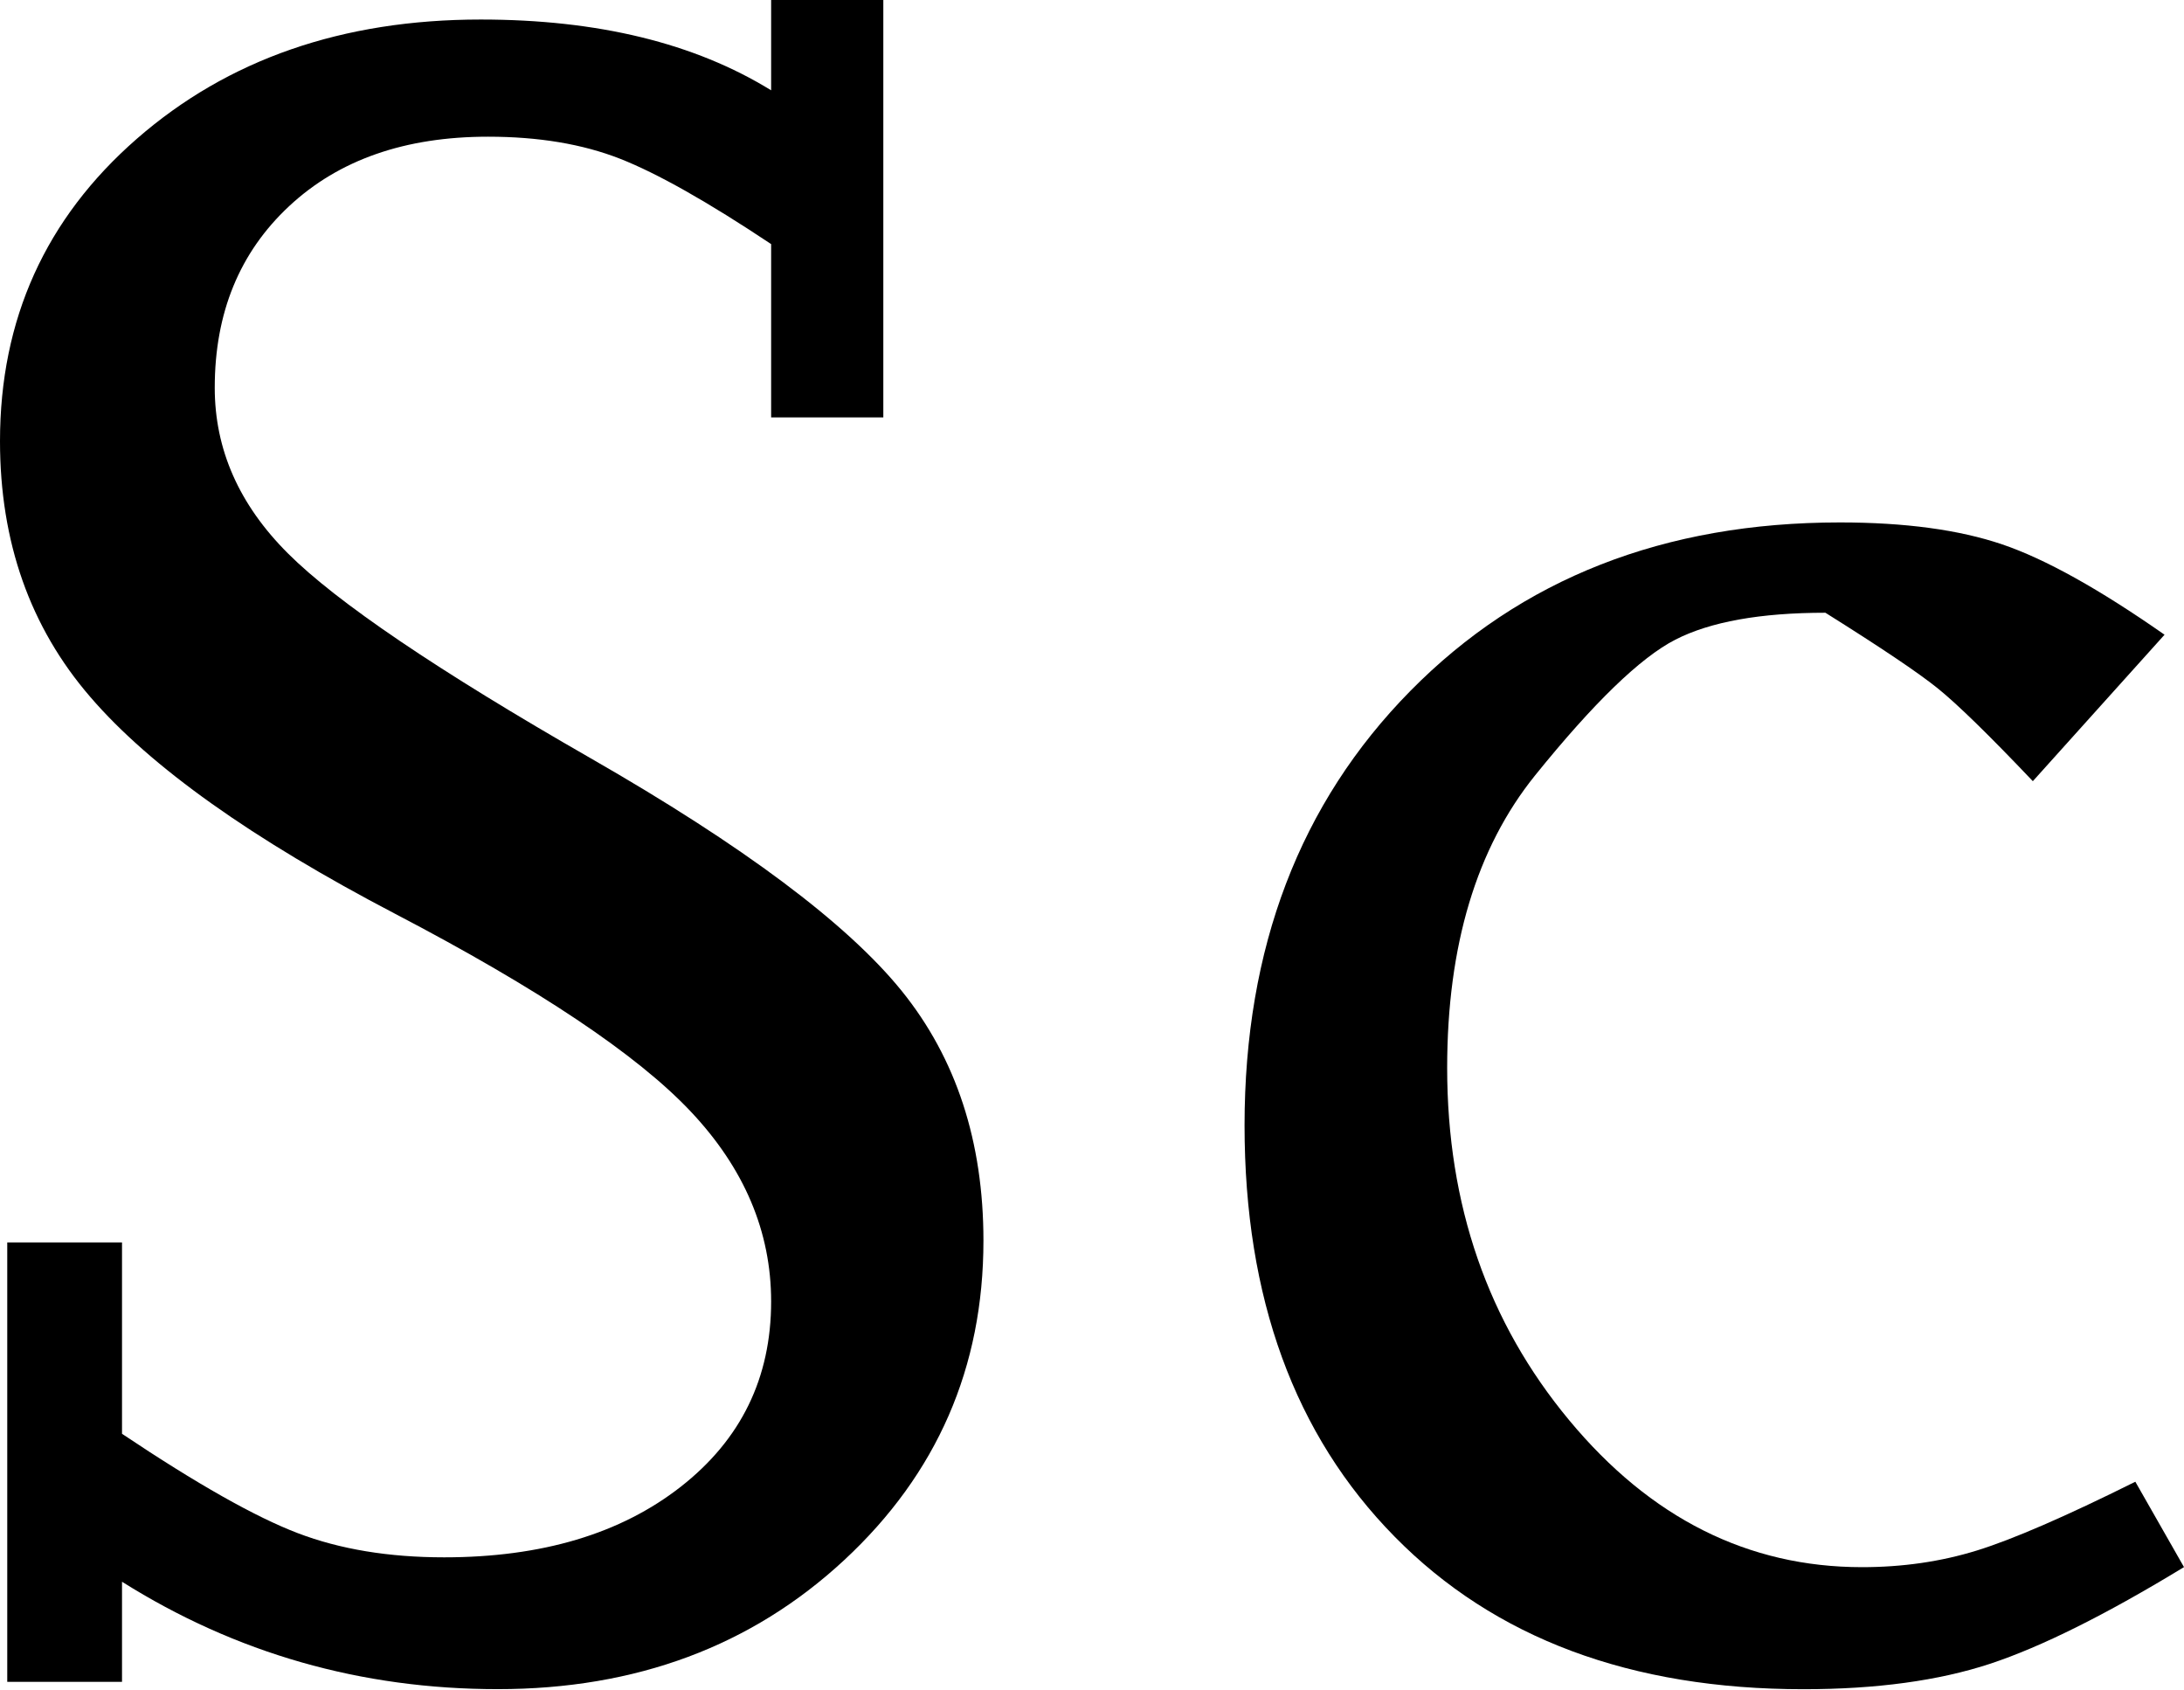
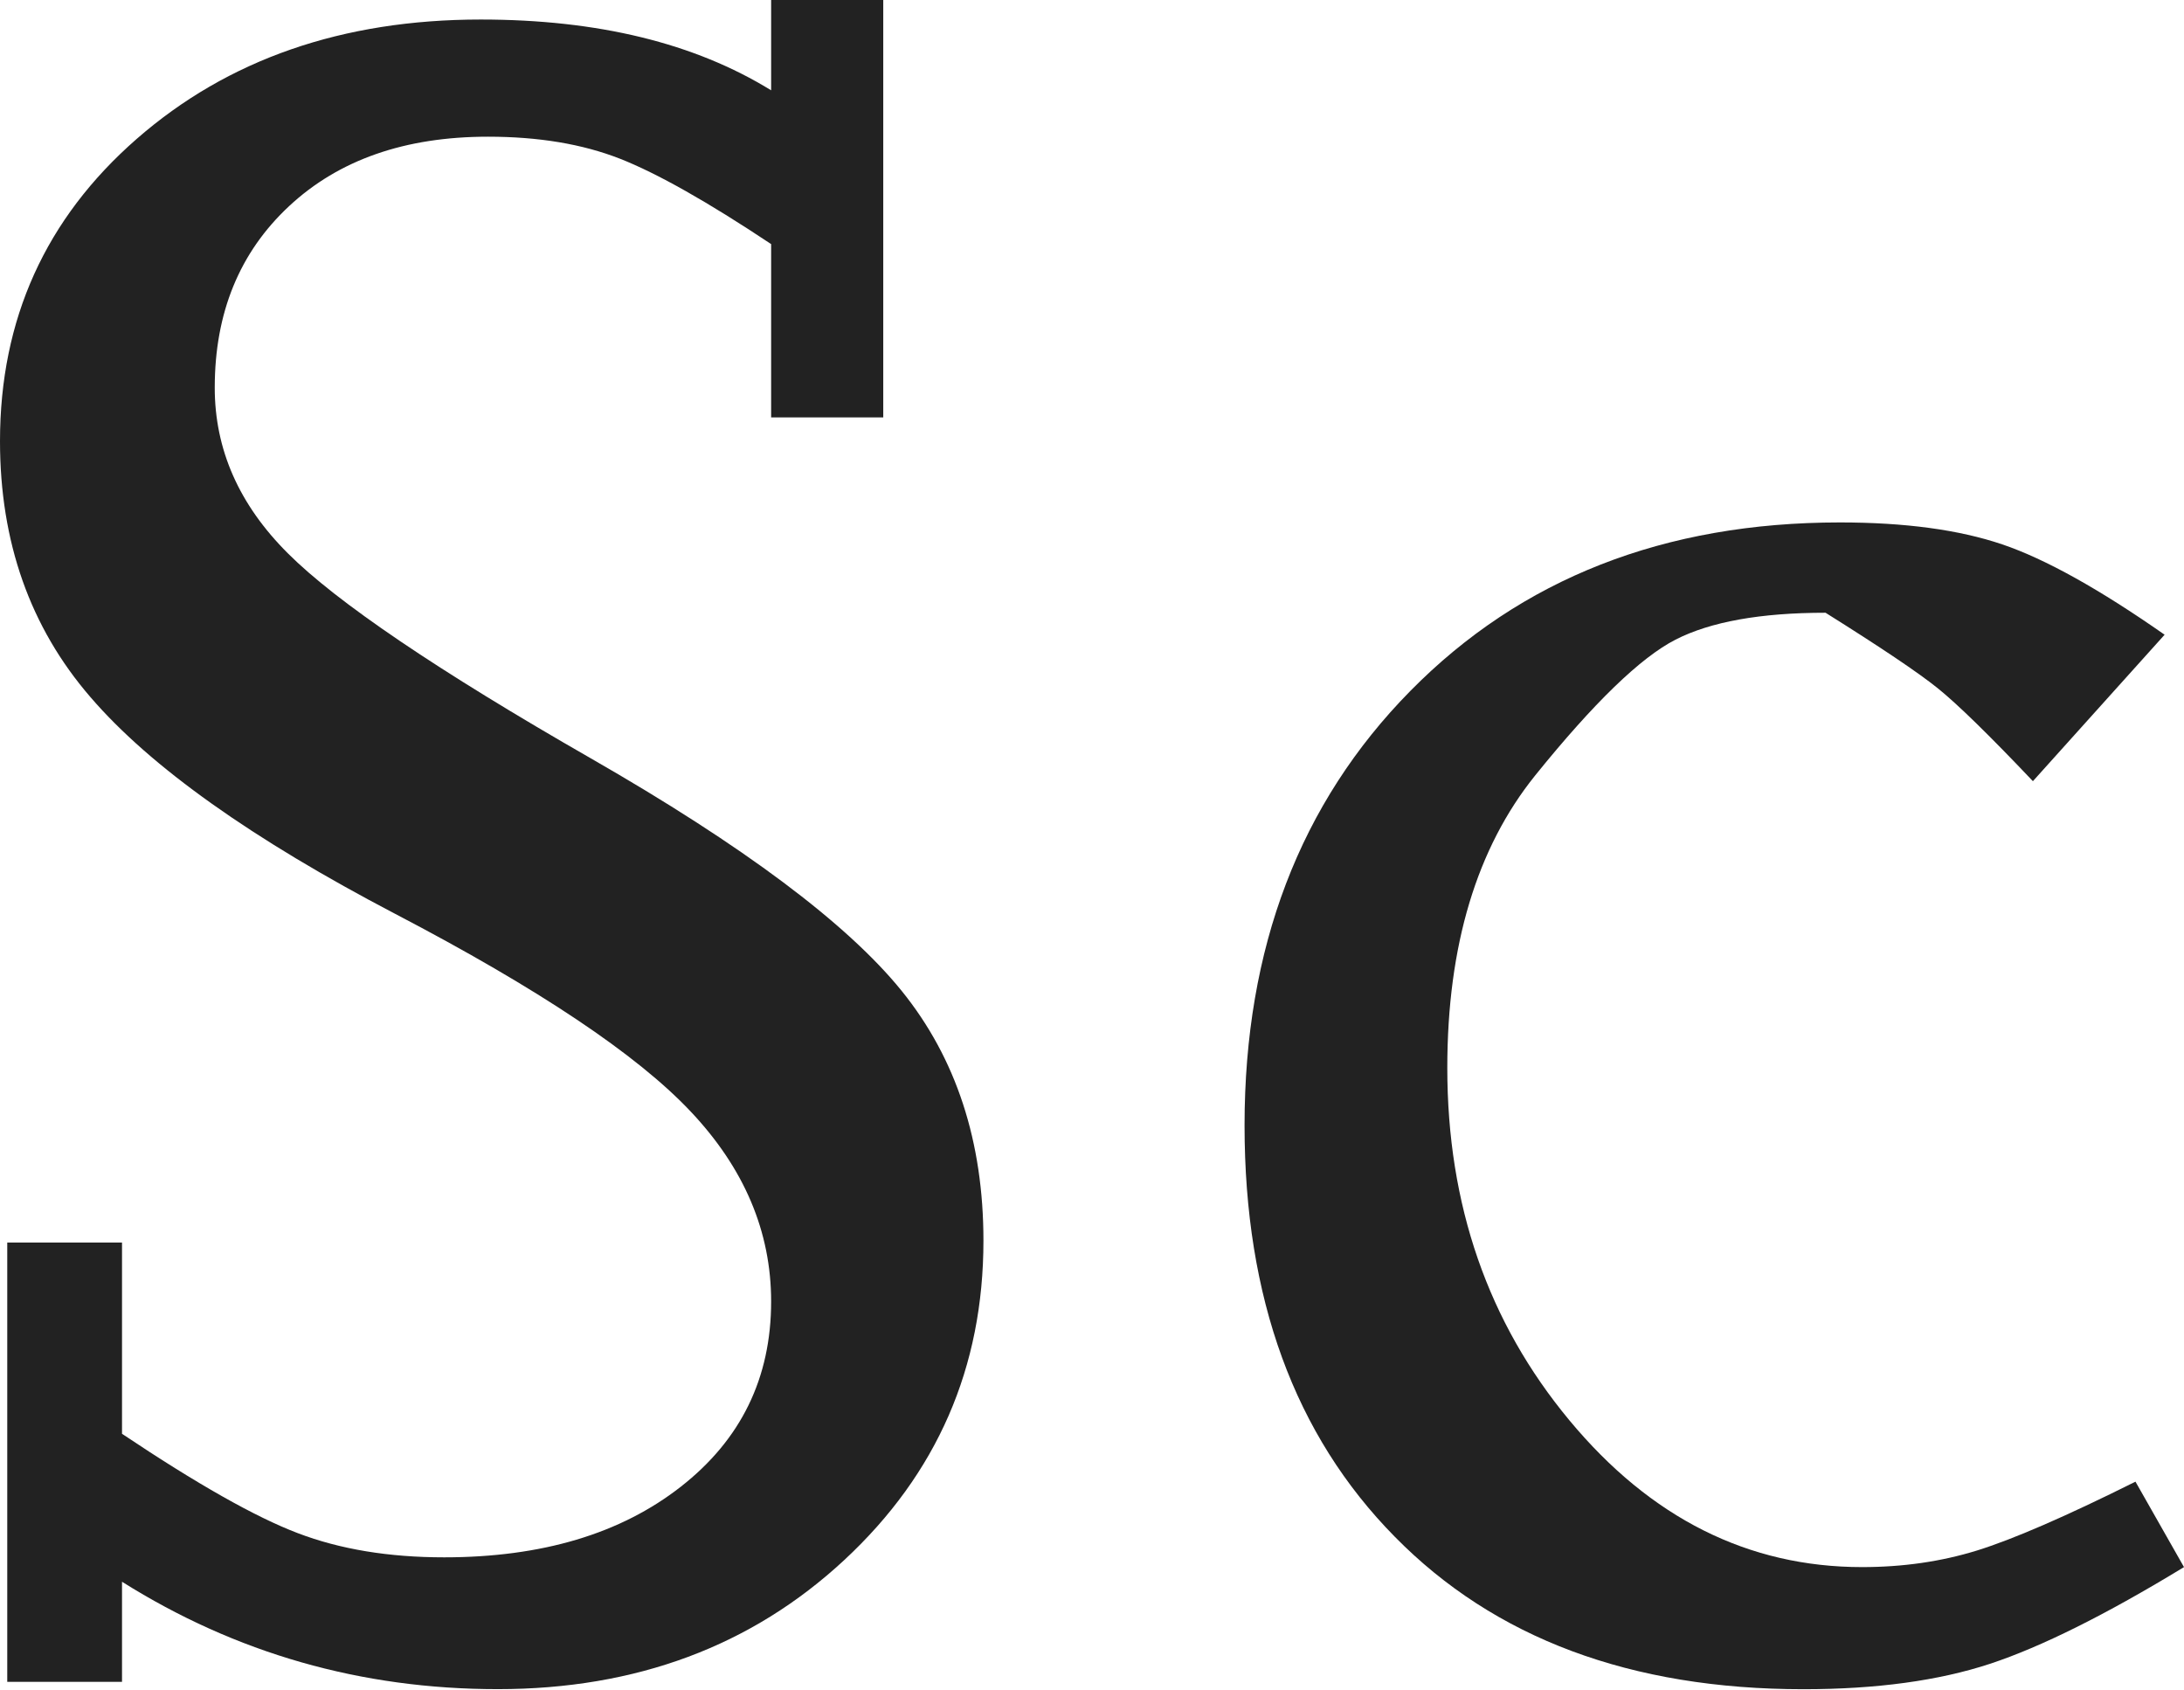
<svg xmlns="http://www.w3.org/2000/svg" version="1.1" id="Layer_1" x="0px" y="0px" width="32.219px" height="24.912px" viewBox="0 0 32.219 24.912" enable-background="new 0 0 32.219 24.912" xml:space="preserve">
  <g>
-     <path d="M1.8,24.804H0.107v-6.48H1.8v2.822c1.104,0.739,1.968,1.227,2.592,1.465c0.624,0.238,1.344,0.357,2.16,0.357   c1.439,0,2.604-0.347,3.492-1.042c0.888-0.695,1.332-1.605,1.332-2.731c0-1.031-0.396-1.965-1.188-2.804s-2.244-1.809-4.355-2.912   c-2.112-1.103-3.613-2.168-4.5-3.199C0.443,9.25,0,7.992,0,6.506c0-1.796,0.671-3.282,2.016-4.457   c1.344-1.174,3.036-1.761,5.076-1.761c1.728,0,3.155,0.348,4.284,1.044V0h1.655v6.156h-1.655V3.6   c-0.937-0.624-1.681-1.044-2.232-1.26c-0.553-0.216-1.2-0.324-1.944-0.324c-1.224,0-2.202,0.341-2.934,1.024   C3.533,3.723,3.168,4.616,3.168,5.718c0,0.911,0.359,1.725,1.08,2.444c0.72,0.719,2.207,1.726,4.464,3.02   c2.255,1.293,3.785,2.438,4.59,3.432c0.804,0.995,1.206,2.223,1.206,3.684c0,1.87-0.685,3.439-2.052,4.709   c-1.368,1.27-3.073,1.905-5.112,1.905c-2.017,0-3.864-0.528-5.544-1.584V24.804z" />
-     <path d="M32.219,23.112c-1.151,0.701-2.105,1.176-2.861,1.426c-0.757,0.249-1.675,0.375-2.754,0.375c-2.545,0-4.555-0.75-6.03-2.25   c-1.477-1.5-2.214-3.522-2.214-6.066c0-2.616,0.815-4.752,2.447-6.408c1.632-1.656,3.744-2.484,6.336-2.484   c0.96,0,1.758,0.108,2.395,0.324c0.636,0.216,1.434,0.661,2.394,1.332l-1.943,2.16c-0.648-0.682-1.116-1.138-1.404-1.37   s-0.841-0.603-1.656-1.114c-0.96,0-1.698,0.133-2.214,0.397c-0.517,0.265-1.206,0.933-2.07,2.003   c-0.863,1.071-1.296,2.509-1.296,4.313c0,2.021,0.6,3.753,1.801,5.197c1.199,1.444,2.64,2.166,4.319,2.166   c0.6,0,1.164-0.082,1.692-0.245c0.527-0.163,1.308-0.501,2.34-1.015L32.219,23.112z" />
+     <path fill="#222222" d="M1.8,24.804H0.107v-6.479H1.8v2.821c1.104,0.739,1.968,1.228,2.592,1.465   c0.624,0.238,1.344,0.357,2.16,0.357c1.439,0,2.604-0.347,3.492-1.042c0.888-0.694,1.332-1.604,1.332-2.731   c0-1.03-0.396-1.965-1.188-2.803c-0.792-0.84-2.244-1.81-4.354-2.912c-2.112-1.104-3.613-2.168-4.5-3.199   C0.443,9.25,0,7.992,0,6.506C0,4.71,0.671,3.224,2.016,2.049C3.36,0.875,5.052,0.288,7.092,0.288c1.728,0,3.155,0.348,4.284,1.044   V0h1.654v6.156h-1.654V3.6c-0.938-0.624-1.682-1.044-2.232-1.26C8.591,2.124,7.944,2.016,7.2,2.016   c-1.225,0-2.202,0.341-2.935,1.024S3.168,4.616,3.168,5.718c0,0.911,0.358,1.725,1.08,2.444c0.72,0.719,2.207,1.726,4.464,3.02   c2.255,1.293,3.785,2.438,4.59,3.432c0.804,0.994,1.206,2.223,1.206,3.684c0,1.87-0.685,3.439-2.052,4.709   c-1.368,1.27-3.073,1.905-5.112,1.905c-2.017,0-3.864-0.528-5.544-1.584V24.804z" />
+     <path fill="#222222" d="M32.219,23.112c-1.151,0.701-2.105,1.176-2.861,1.426c-0.757,0.249-1.675,0.375-2.754,0.375   c-2.545,0-4.555-0.75-6.029-2.25c-1.478-1.5-2.215-3.521-2.215-6.066c0-2.615,0.815-4.752,2.447-6.408s3.744-2.484,6.336-2.484   c0.96,0,1.758,0.108,2.396,0.324c0.636,0.216,1.434,0.661,2.394,1.332l-1.943,2.16c-0.647-0.682-1.115-1.138-1.403-1.37   s-0.841-0.603-1.656-1.114c-0.96,0-1.698,0.133-2.214,0.397c-0.517,0.265-1.206,0.933-2.07,2.003   c-0.862,1.071-1.296,2.509-1.296,4.313c0,2.021,0.601,3.753,1.801,5.197c1.199,1.444,2.641,2.165,4.319,2.165   c0.6,0,1.164-0.081,1.692-0.244c0.526-0.163,1.308-0.501,2.34-1.016L32.219,23.112z" />
  </g>
</svg>
